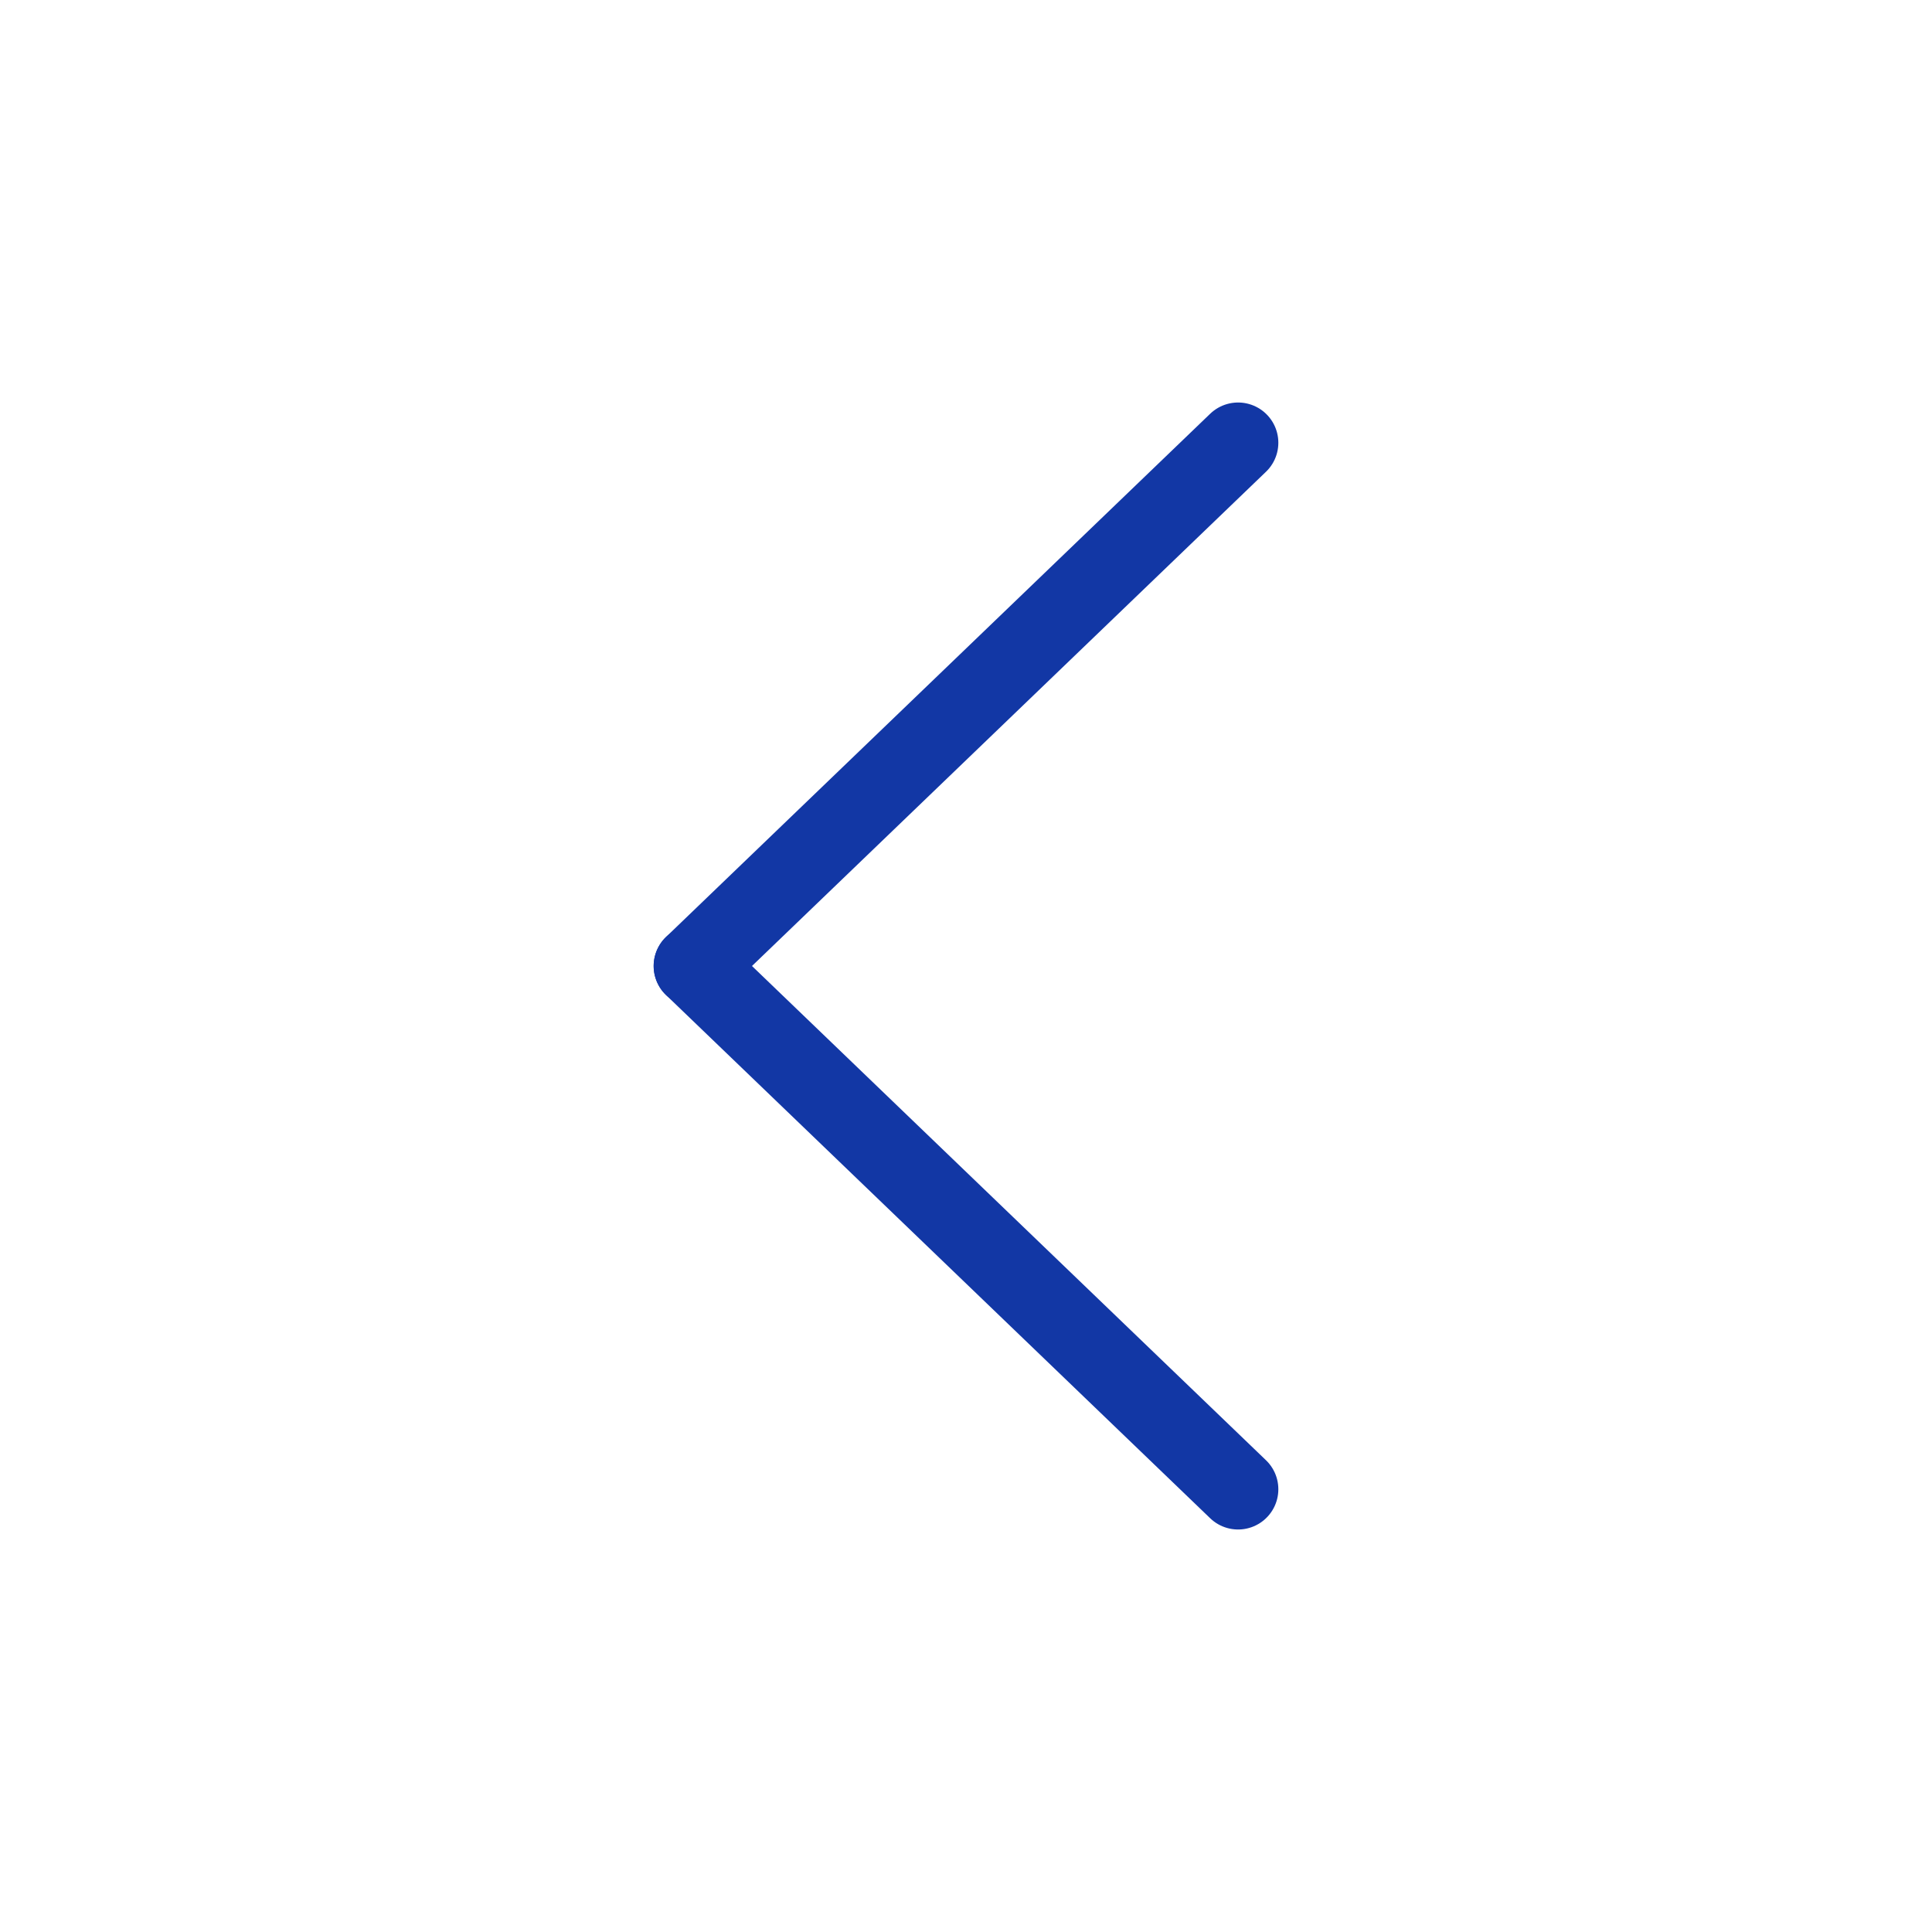
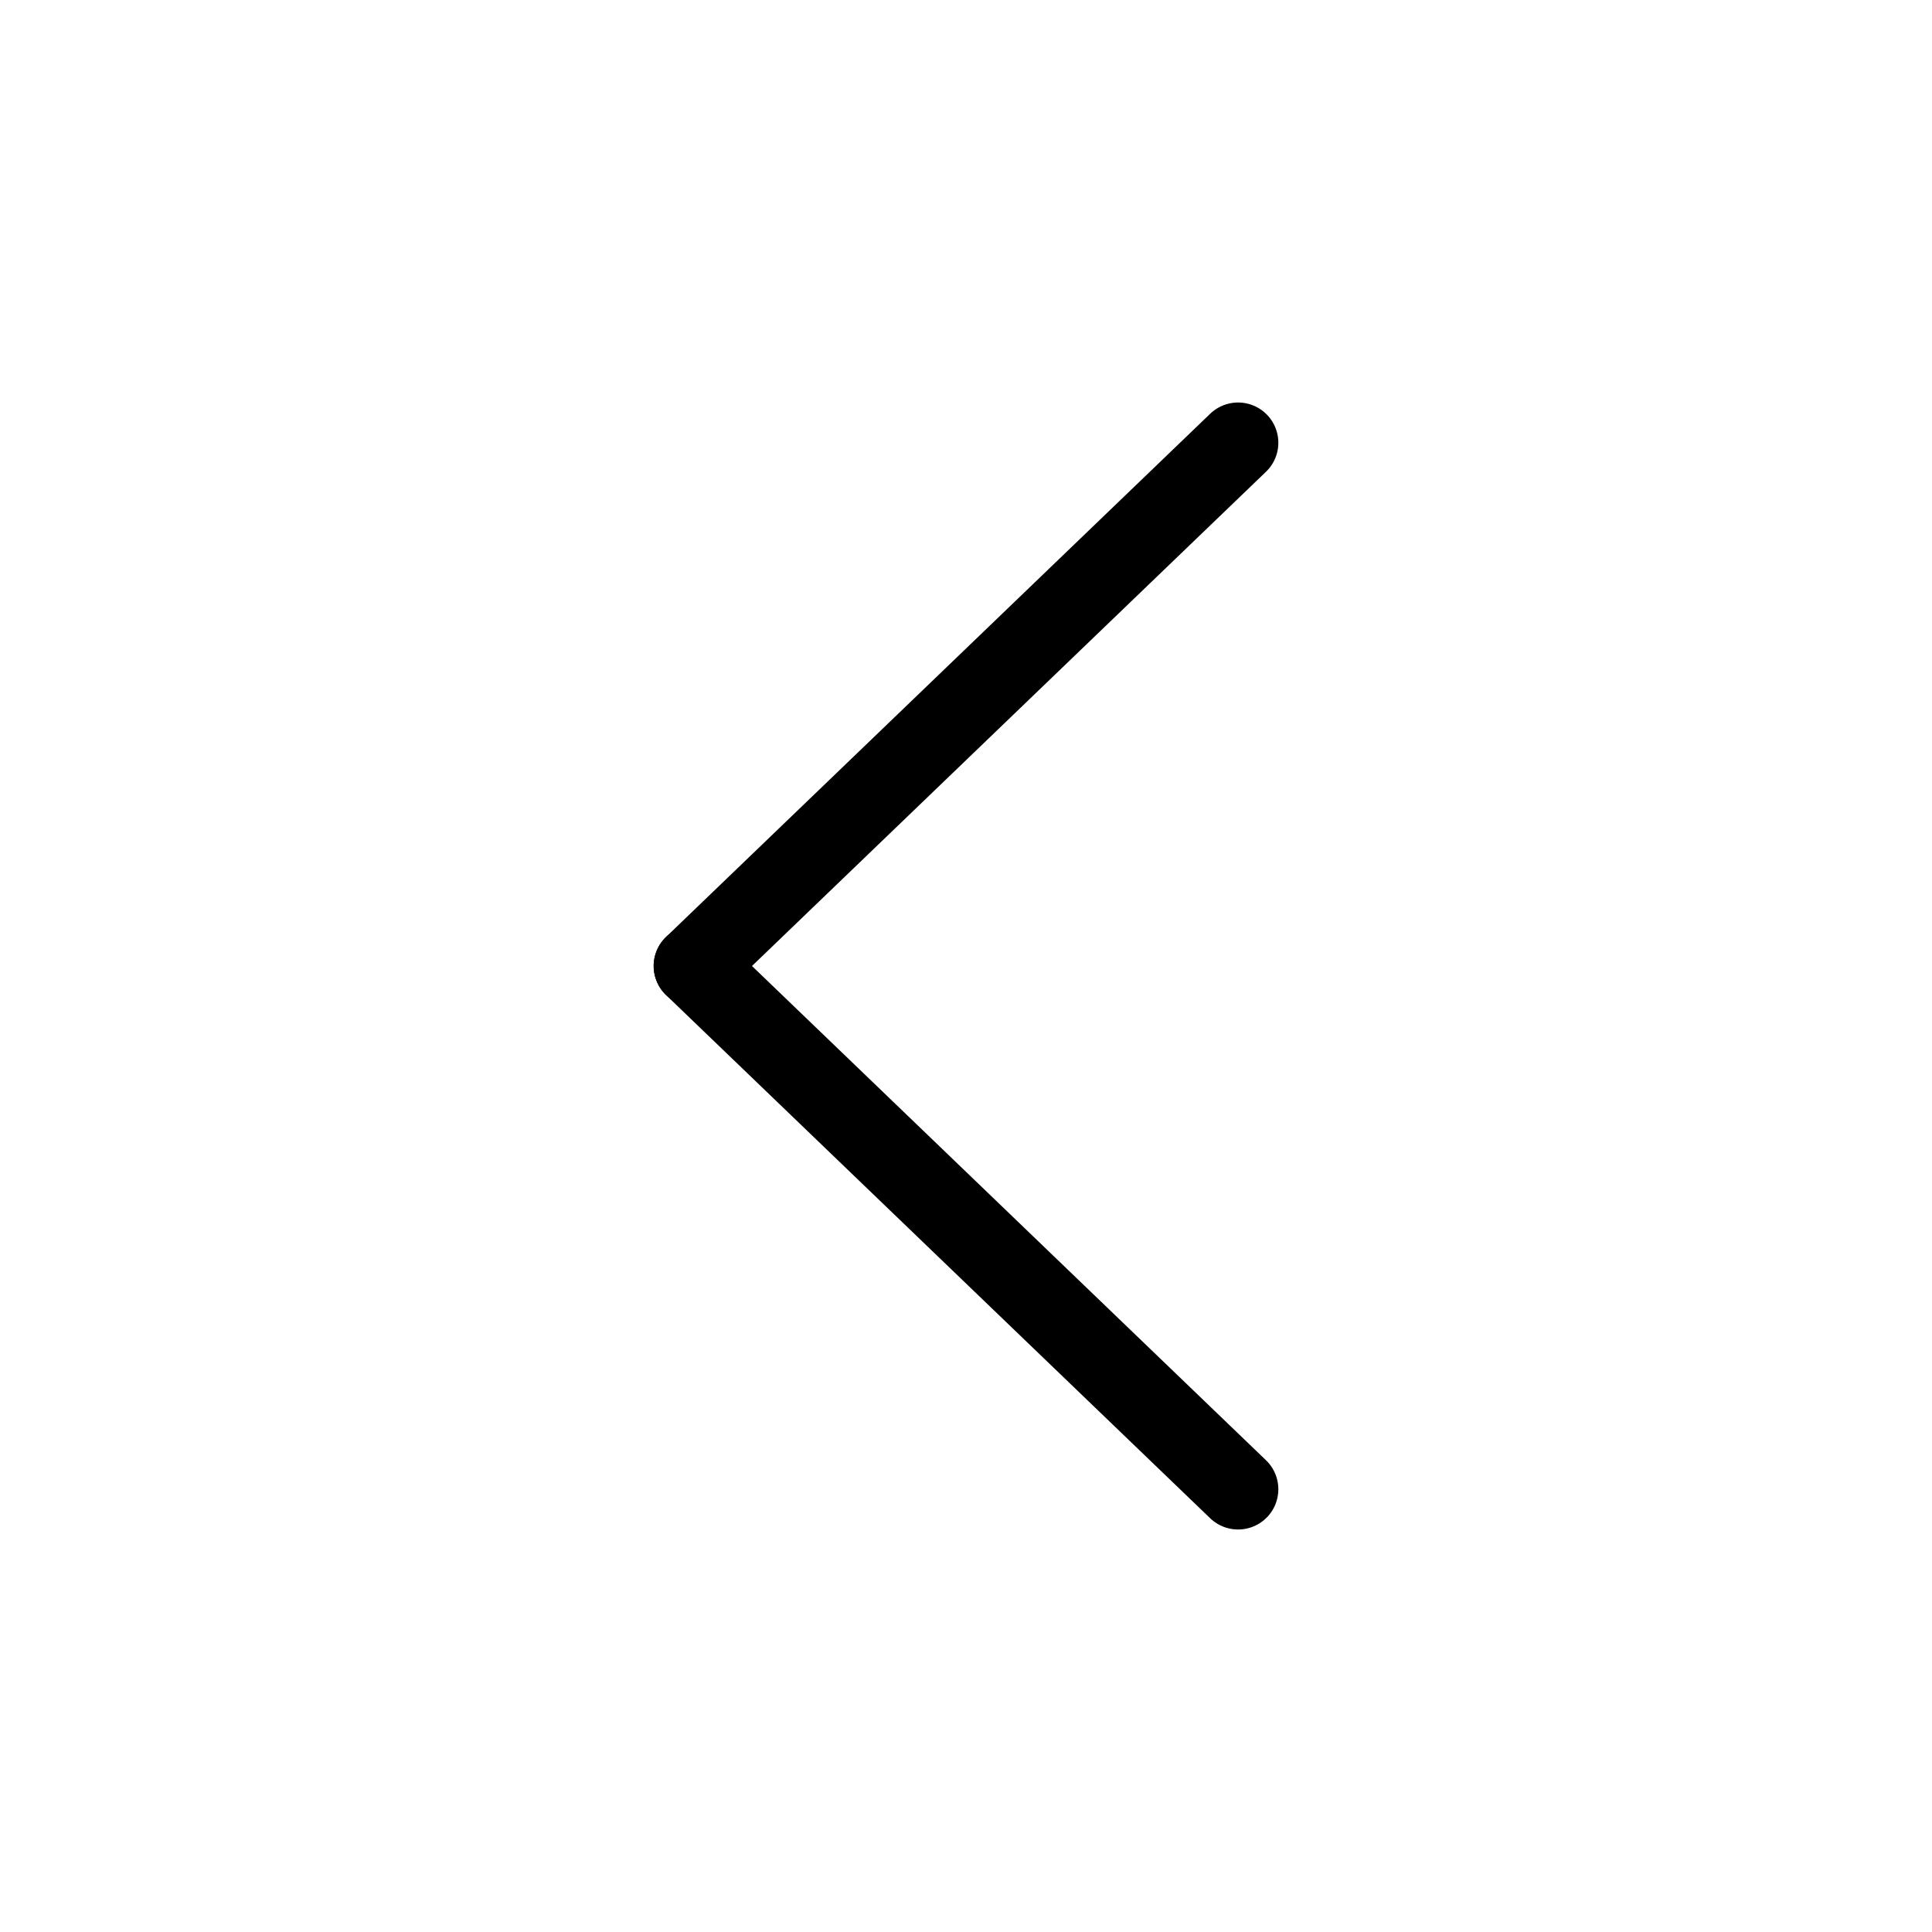
<svg xmlns="http://www.w3.org/2000/svg" width="800px" height="800px" viewBox="0 0 24 24">
  <defs>
-     <style>.c{fill:none;stroke:#1237a5;stroke-linecap:round;stroke-linejoin:round;}</style>
+     <style>.c{fill:none;stroke:#000000;stroke-width:1;stroke-linecap:round;stroke-linejoin:round;}</style>
  </defs>
-   <g id="a" />
-   <g id="b">
-     <g>
-       <line class="c" x1="8.62" x2="15.38" y1="12" y2="5.5" />
-       <line class="c" x1="8.62" x2="15.38" y1="12" y2="18.5" />
-     </g>
-   </g>
+   <line class="c" x1="8.62" x2="15.38" y1="12" y2="5.5" />
+   <line class="c" x1="8.62" x2="15.38" y1="12" y2="18.5" />
</svg>
